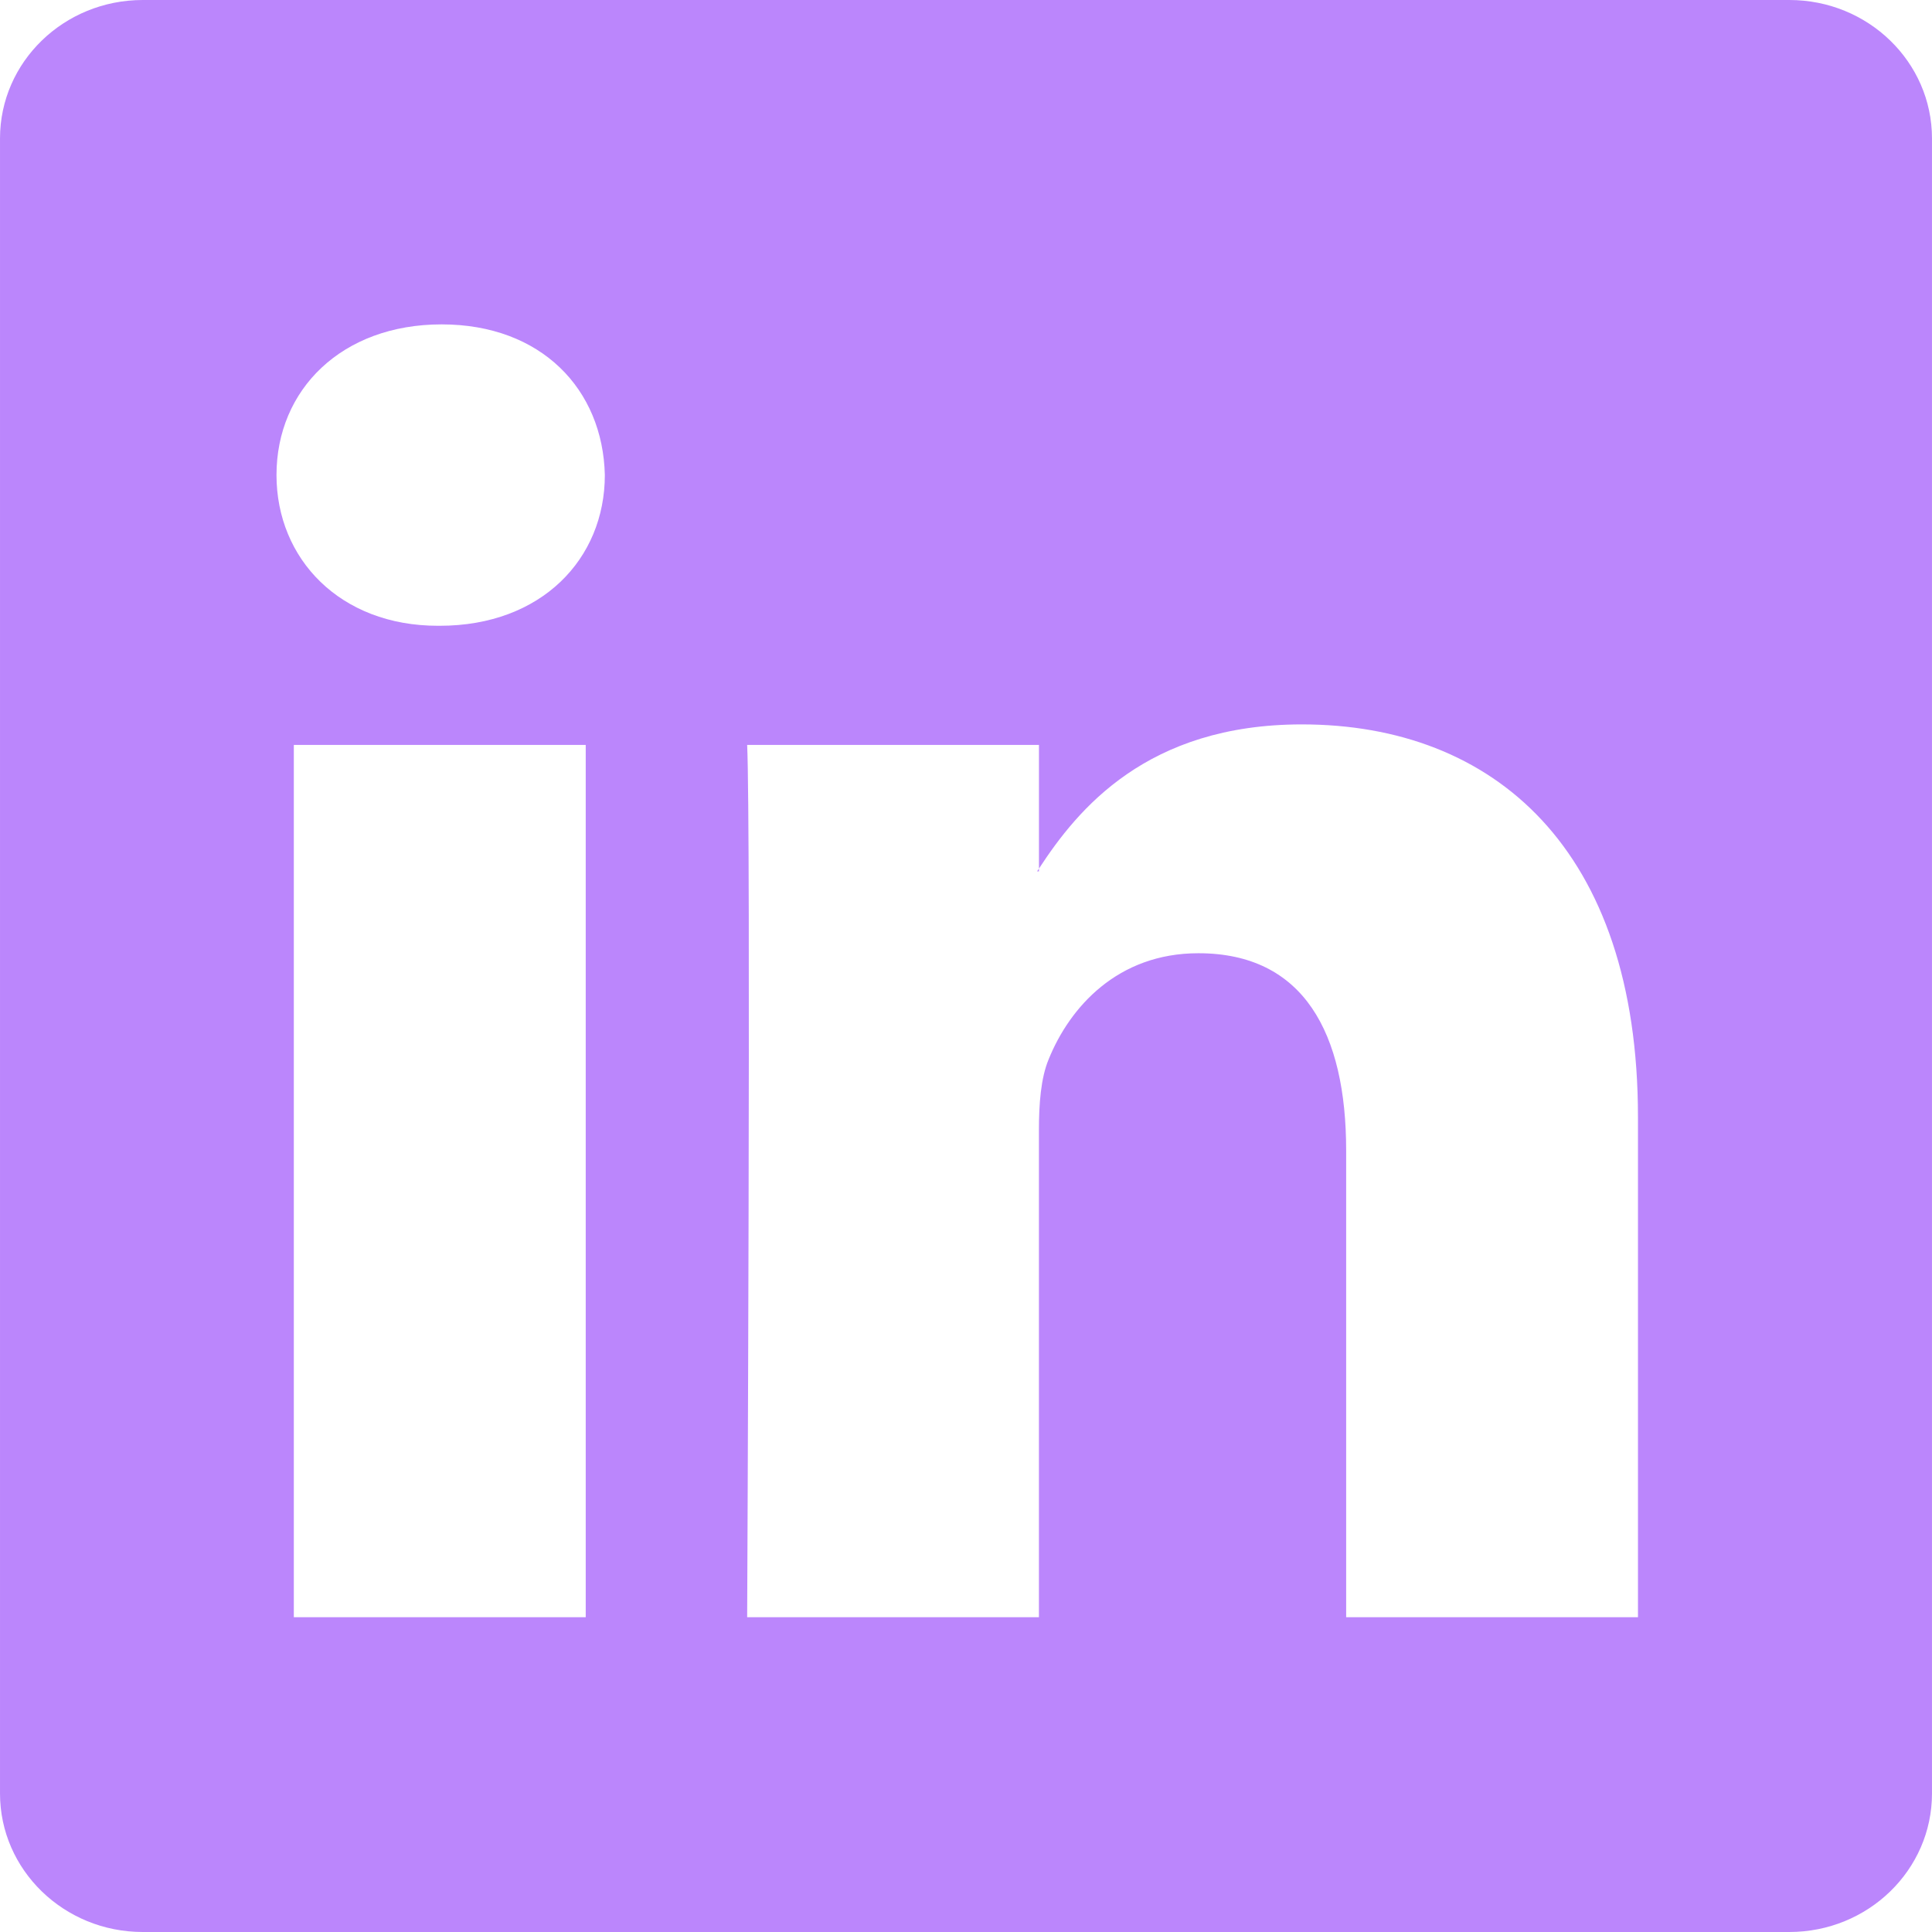
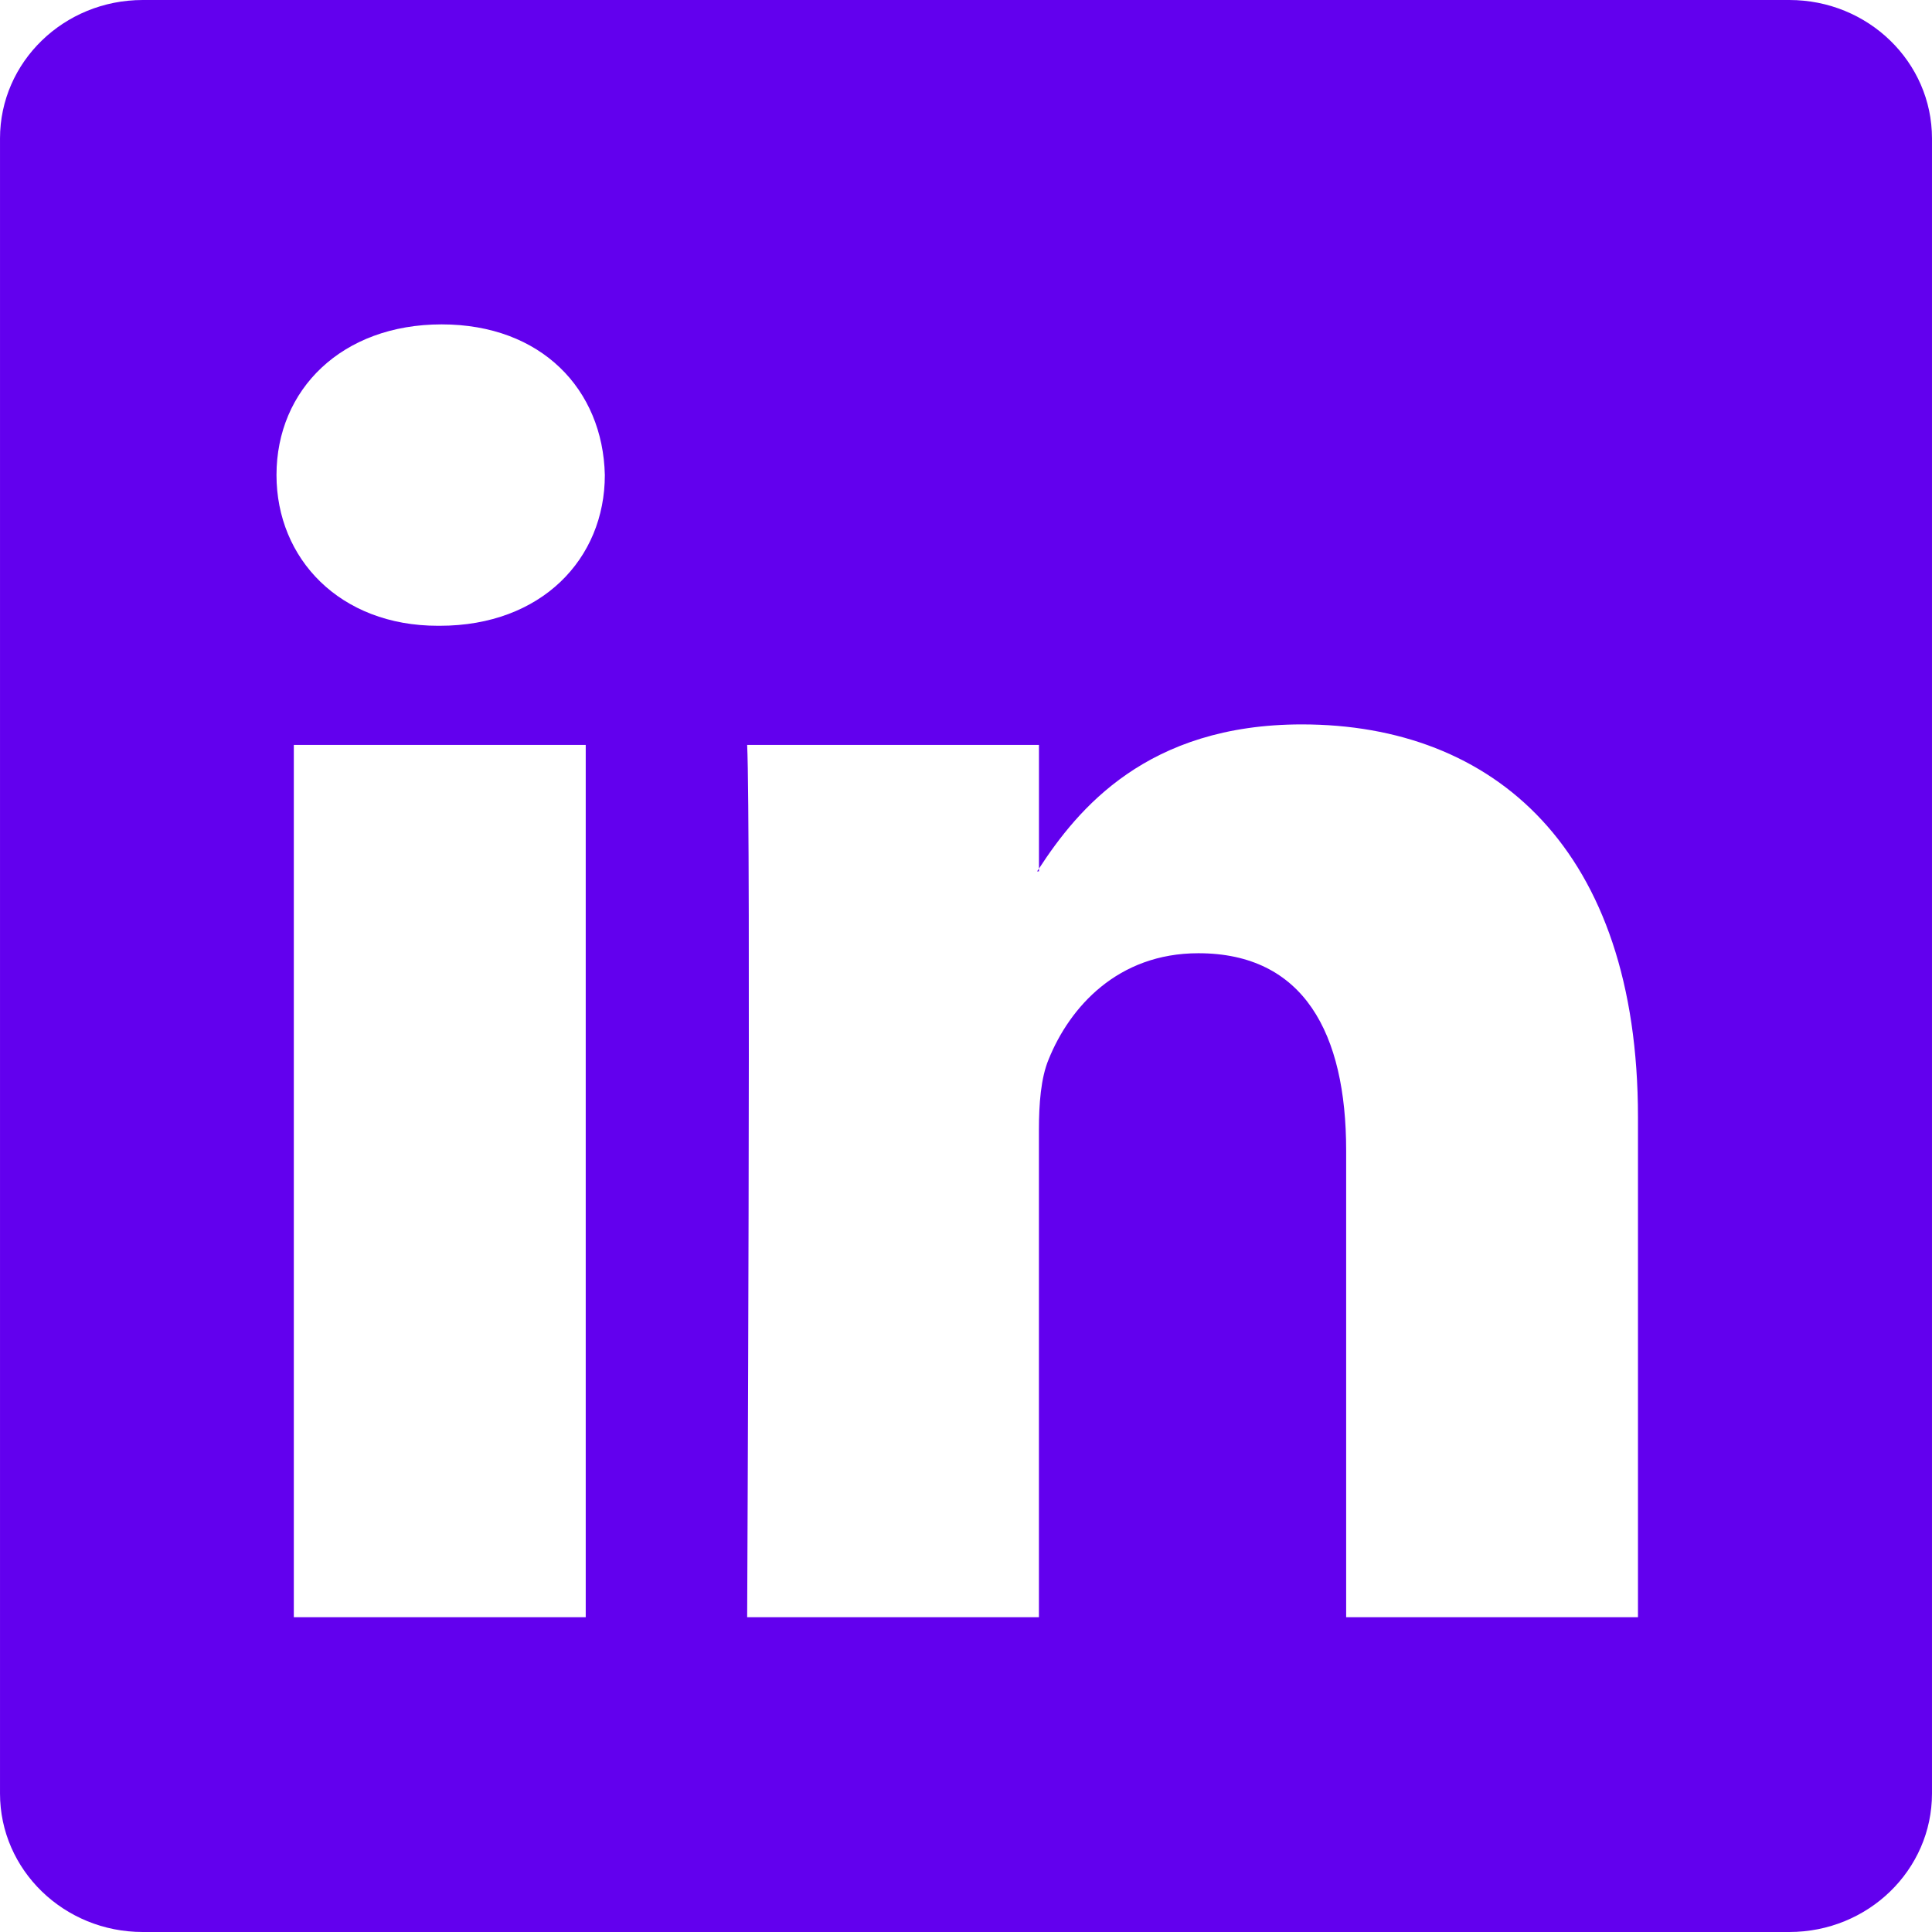
- <svg xmlns="http://www.w3.org/2000/svg" version="1.1" id="Capa_1" x="0px" y="0px" width="430.117px" height="430.118px" viewBox="0 0 430.117 430.118" fill="#bb86fc" style="enable-background:new 0 0 430.117 430.118;" xml:space="preserve">
+ <svg xmlns="http://www.w3.org/2000/svg" version="1.1" id="Capa_1" x="0px" y="0px" width="430.117px" height="430.118px" viewBox="0 0 430.117 430.118" fill="#6200ee" style="enable-background:new 0 0 430.117 430.118;" xml:space="preserve">
  <g>
    <path id="LinkedIn__x28_alt_x29_" d="M398.355,0H31.782C14.229,0,0.002,13.793,0.002,30.817v368.471   c0,17.025,14.232,30.83,31.78,30.83h366.573c17.549,0,31.76-13.814,31.76-30.83V30.817C430.115,13.798,415.904,0,398.355,0z    M130.4,360.038H65.413V165.845H130.4V360.038z M97.913,139.315h-0.437c-21.793,0-35.92-14.904-35.92-33.563   c0-19.035,14.542-33.535,36.767-33.535c22.227,0,35.899,14.496,36.331,33.535C134.654,124.415,120.555,139.315,97.913,139.315z    M364.659,360.038h-64.966V256.138c0-26.107-9.413-43.921-32.907-43.921c-17.973,0-28.642,12.018-33.327,23.621   c-1.736,4.144-2.166,9.94-2.166,15.728v108.468h-64.954c0,0,0.85-175.979,0-194.192h64.964v27.531   c8.624-13.229,24.035-32.1,58.534-32.1c42.76,0,74.822,27.739,74.822,87.414V360.038z M230.883,193.99   c0.111-0.182,0.266-0.401,0.42-0.614v0.614H230.883z" />
  </g>
  <g>
</g>
  <g>
</g>
  <g>
</g>
  <g>
</g>
  <g>
</g>
  <g>
</g>
  <g>
</g>
  <g>
</g>
  <g>
</g>
  <g>
</g>
  <g>
</g>
  <g>
</g>
  <g>
</g>
  <g>
</g>
  <g>
</g>
</svg>
